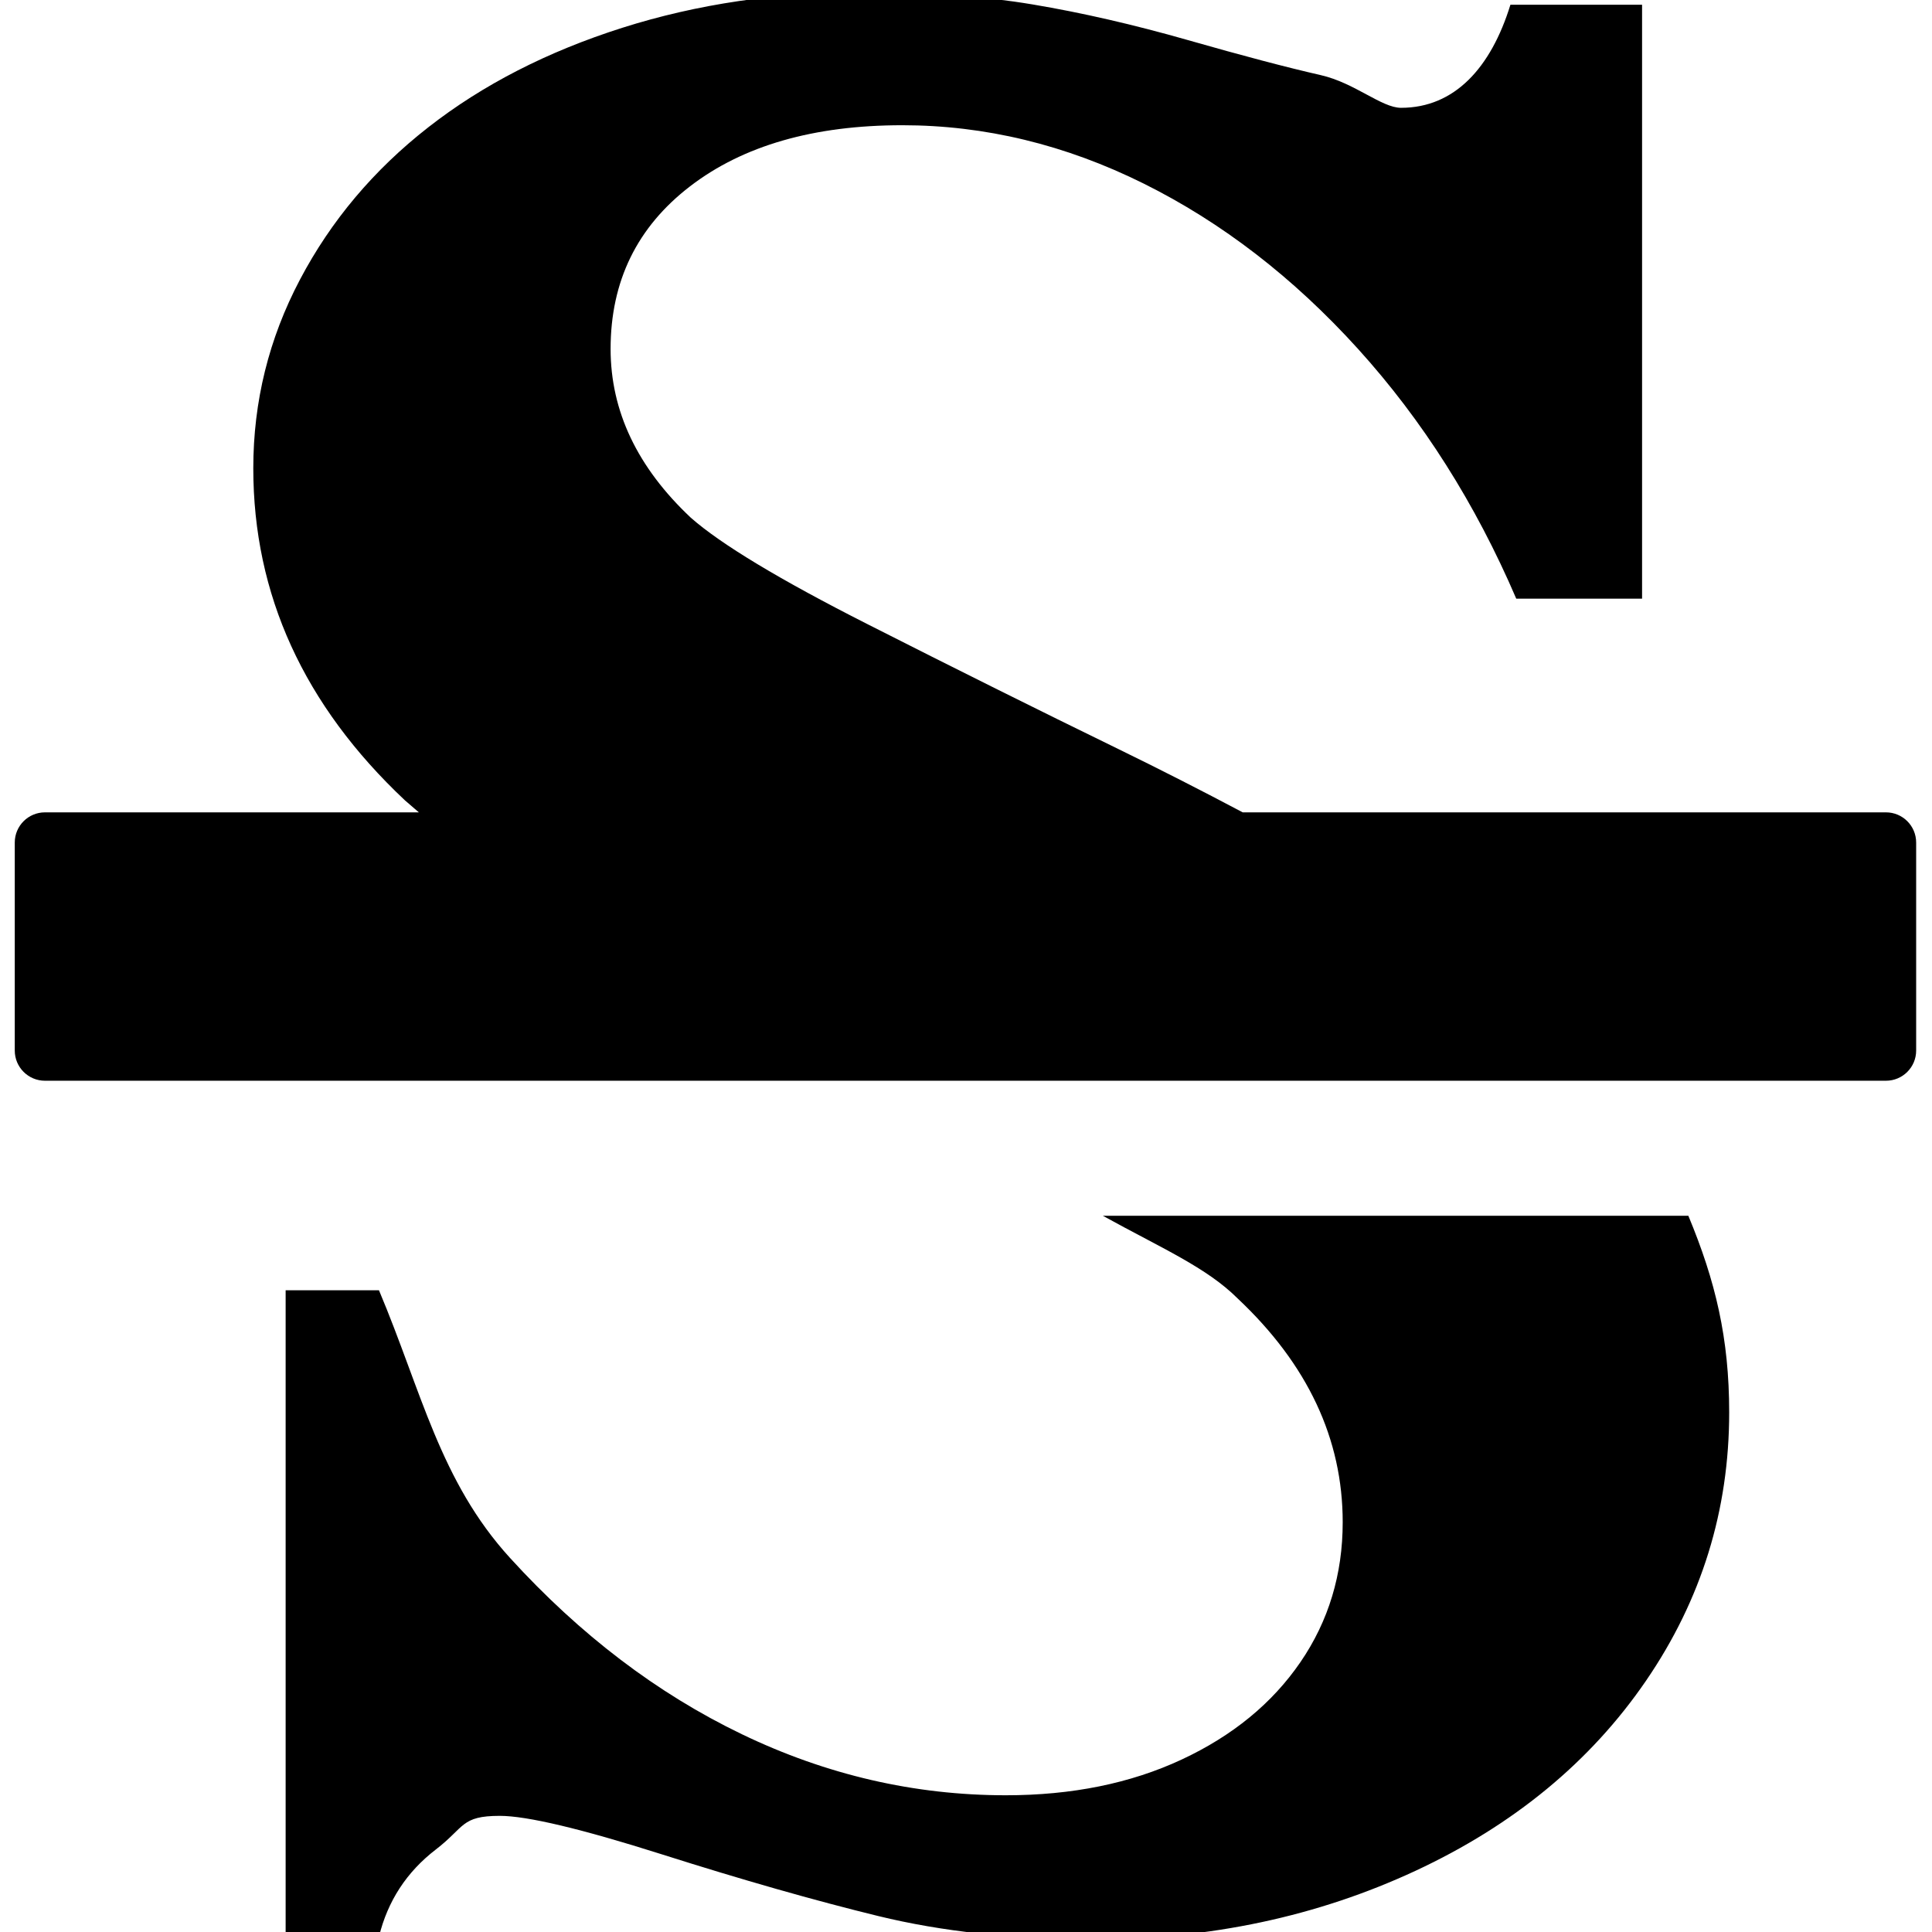
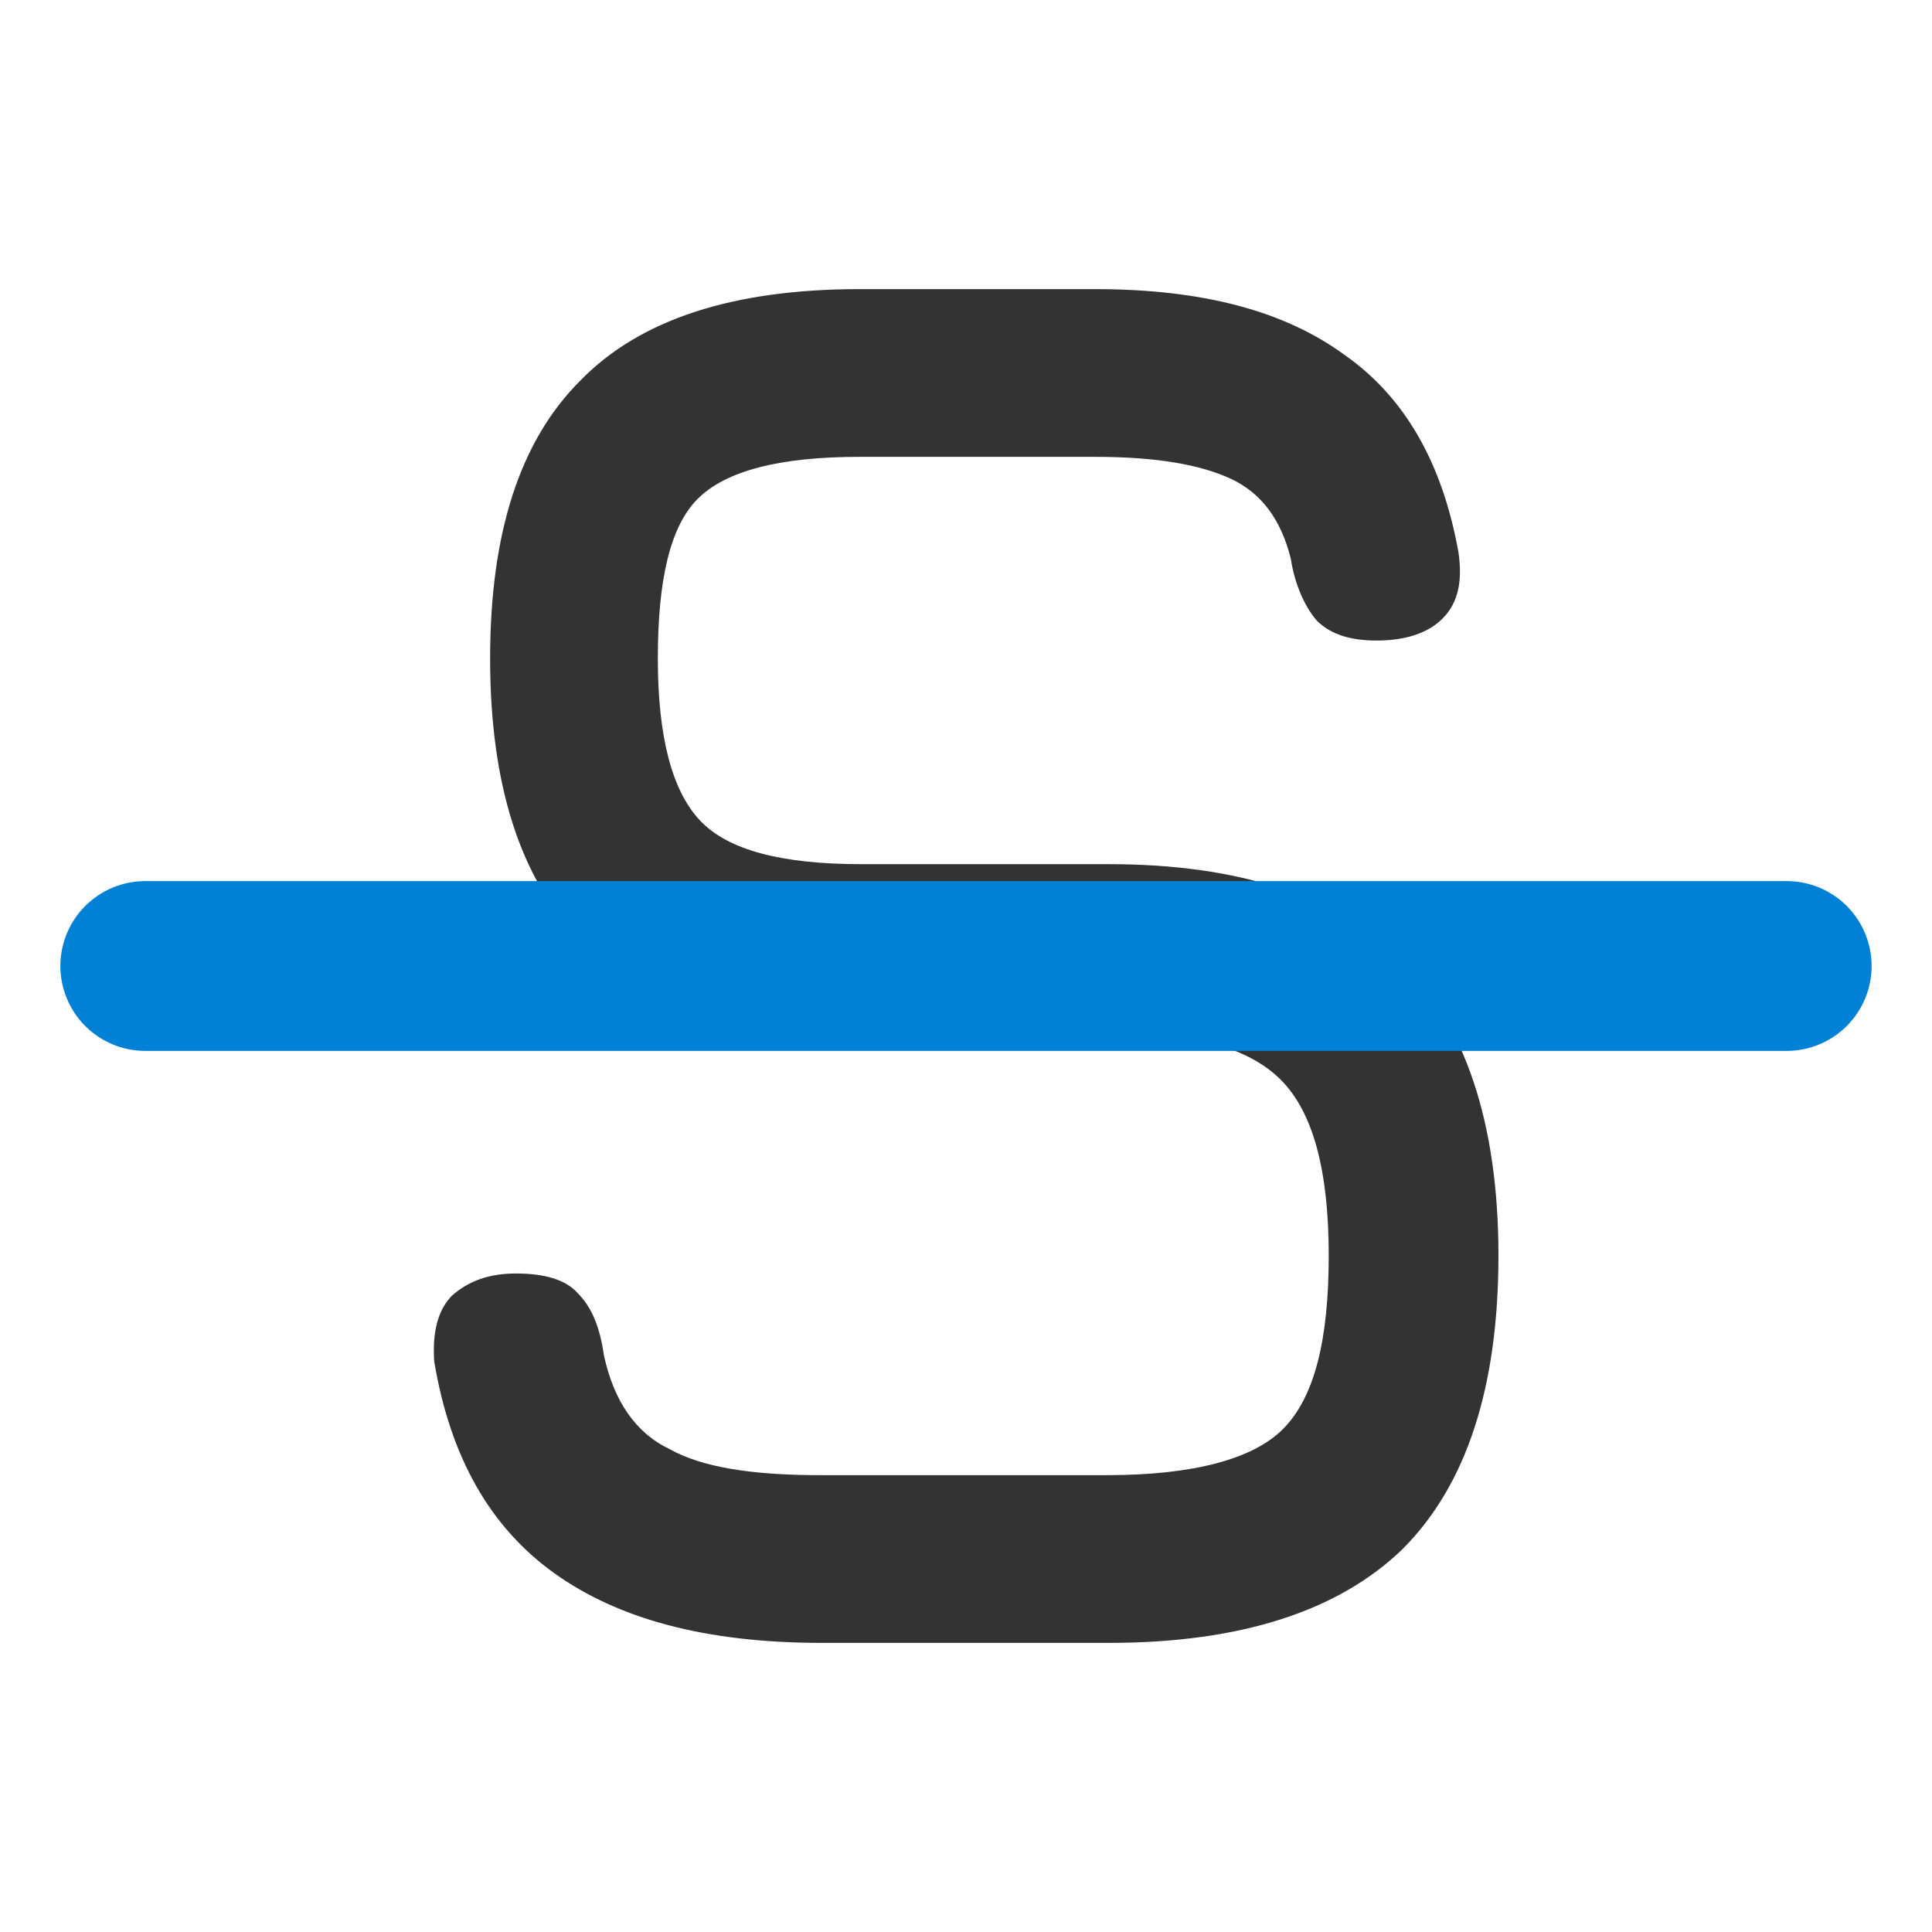
- <svg xmlns="http://www.w3.org/2000/svg" preserveAspectRatio="xMidYMid" width="1024" height="1024" viewBox="0 0 1024 1024">
-   <defs>
-     <style>
-       .cls-1 {
-         fill: #000;
-         fill-rule: evenodd;
-       }
-     </style>
-   </defs>
-   <path d="M999.602,572.813 L23.826,572.813 C14.990,572.813 7.826,565.650 7.826,556.813 L7.826,446.566 C7.826,437.730 14.990,430.566 23.826,430.566 L222.008,430.566 C219.520,428.463 217.056,426.350 214.637,424.218 C161.037,373.796 134.249,315.121 134.249,248.206 C134.249,212.816 142.487,179.473 158.985,148.198 C175.469,116.922 198.139,90.014 227.007,67.465 C255.857,44.916 290.123,27.349 329.810,14.736 C369.487,2.130 412.255,-4.175 458.127,-4.175 C491.619,-4.175 521.375,-1.993 547.403,2.370 C573.418,6.734 600.862,13.042 629.726,21.281 C658.580,29.531 682.023,35.713 700.069,39.828 C718.101,43.951 732.269,57.144 742.582,57.144 C770.917,57.144 790.242,35.961 800.555,2.504 L870.333,2.504 L870.333,317.302 L803.645,317.302 C782.005,266.876 754.042,222.751 719.780,184.927 C685.500,147.107 647.625,117.903 606.150,97.287 C564.661,76.680 522.016,66.374 478.225,66.374 C431.325,66.374 393.836,77.172 365.756,98.741 C337.661,120.321 323.630,149.052 323.630,184.927 C323.630,217.908 337.793,247.730 366.142,274.390 C382.108,288.460 413.293,307.245 459.670,330.758 C506.051,354.284 550.361,376.340 592.624,396.944 C614.707,407.719 636.721,418.934 658.668,430.566 L999.602,430.566 C1008.439,430.566 1015.602,437.730 1015.602,446.566 L1015.602,556.813 C1015.602,565.650 1008.439,572.813 999.602,572.813 ZM270.294,825.703 C307.395,866.433 348.361,897.594 393.195,919.167 C438.029,940.747 484.660,951.529 533.103,951.529 C568.143,951.529 599.196,945.236 626.248,932.619 C653.301,920.017 674.295,902.800 689.246,880.980 C704.188,859.160 711.661,834.433 711.661,806.793 C711.661,762.675 693.110,723.150 656.009,688.240 C639.510,671.759 615.680,661.588 584.509,644.371 L894.856,644.371 C909.279,679.045 916.502,709.332 916.502,748.605 C916.502,800.496 901.815,847.885 872.442,890.797 C843.068,933.710 802.353,967.293 750.310,991.535 C698.257,1015.773 641.322,1027.902 579.485,1027.902 C537.222,1027.902 499.215,1023.775 465.468,1015.537 C431.712,1007.287 393.450,996.386 350.682,982.804 C307.900,969.238 279.301,962.441 264.883,962.441 C244.265,962.441 246.469,968.383 231.013,980.260 C215.552,992.149 205.503,1007.535 200.866,1026.445 L151.394,1026.445 L151.394,683.876 L200.866,683.876 C223.535,737.697 233.188,784.972 270.294,825.703 Z" class="cls-1" />
+ <svg xmlns="http://www.w3.org/2000/svg" width="100%" height="100%" viewBox="0 0 512 512" version="1.1" xml:space="preserve" style="fill-rule:evenodd;clip-rule:evenodd;stroke-linejoin:round;stroke-miterlimit:2;">
+   <g id="strikethrough">
+     <g id="bold" transform="matrix(5.10747,0,0,5.10747,-1728.35,-1925.16)">
+       <g transform="matrix(103.602,0,0,103.602,352.638,462.174)">
+         <path d="M0.274,0c-0.058,0 -0.102,-0.012 -0.134,-0.035c-0.032,-0.023 -0.052,-0.058 -0.06,-0.106c-0.001,-0.015 0.002,-0.026 0.009,-0.033c0.008,-0.007 0.018,-0.011 0.032,-0.011c0.014,0 0.025,0.003 0.031,0.01c0.007,0.007 0.011,0.017 0.013,0.031c0.005,0.023 0.016,0.039 0.033,0.047c0.016,0.009 0.041,0.013 0.075,0.013l0.144,0c0.043,0 0.073,-0.008 0.088,-0.023c0.016,-0.016 0.023,-0.045 0.023,-0.087c0,-0.043 -0.008,-0.072 -0.024,-0.088c-0.016,-0.016 -0.044,-0.024 -0.087,-0.024l-0.124,0c-0.062,0 -0.109,-0.015 -0.14,-0.046c-0.03,-0.031 -0.045,-0.078 -0.045,-0.141c0,-0.063 0.015,-0.109 0.045,-0.139c0.03,-0.031 0.077,-0.046 0.14,-0.046l0.118,0c0.054,0 0.095,0.011 0.125,0.033c0.03,0.021 0.049,0.054 0.057,0.099c0.002,0.014 0,0.025 -0.008,0.033c-0.007,0.007 -0.018,0.011 -0.033,0.011c-0.013,0 -0.023,-0.003 -0.03,-0.01c-0.006,-0.007 -0.011,-0.018 -0.013,-0.031c-0.005,-0.02 -0.015,-0.033 -0.03,-0.04c-0.015,-0.007 -0.037,-0.011 -0.068,-0.011l-0.118,0c-0.04,0 -0.067,0.007 -0.081,0.021c-0.014,0.014 -0.02,0.041 -0.02,0.08c0,0.039 0.007,0.066 0.021,0.081c0.014,0.015 0.041,0.022 0.081,0.022l0.124,0c0.065,0 0.114,0.016 0.146,0.048c0.032,0.032 0.049,0.081 0.049,0.148c0,0.066 -0.016,0.115 -0.048,0.147c-0.032,0.031 -0.081,0.047 -0.147,0.047l-0.144,0Z" style="fill:#333;fill-rule:nonzero;" />
+       </g>
+     </g>
+     <g id="unerline" transform="matrix(1.98245,0,0,1.54913,-397.607,-289.118)">
+       <path d="M450.758,351.886c0,-3.852 -1.196,-7.547 -3.324,-10.27c-2.129,-2.724 -5.015,-4.254 -8.025,-4.254l-219.426,0c-3.01,0 -5.897,1.53 -8.025,4.254c-2.128,2.723 -3.324,6.418 -3.324,10.27l0,0c0,3.852 1.196,7.546 3.324,10.27c2.128,2.724 5.015,4.254 8.025,4.254l219.426,0c3.01,0 5.896,-1.53 8.025,-4.254c2.128,-2.724 3.324,-6.418 3.324,-10.27l0,0Z" style="fill:#0081d5;" />
+     </g>
+   </g>
</svg>
